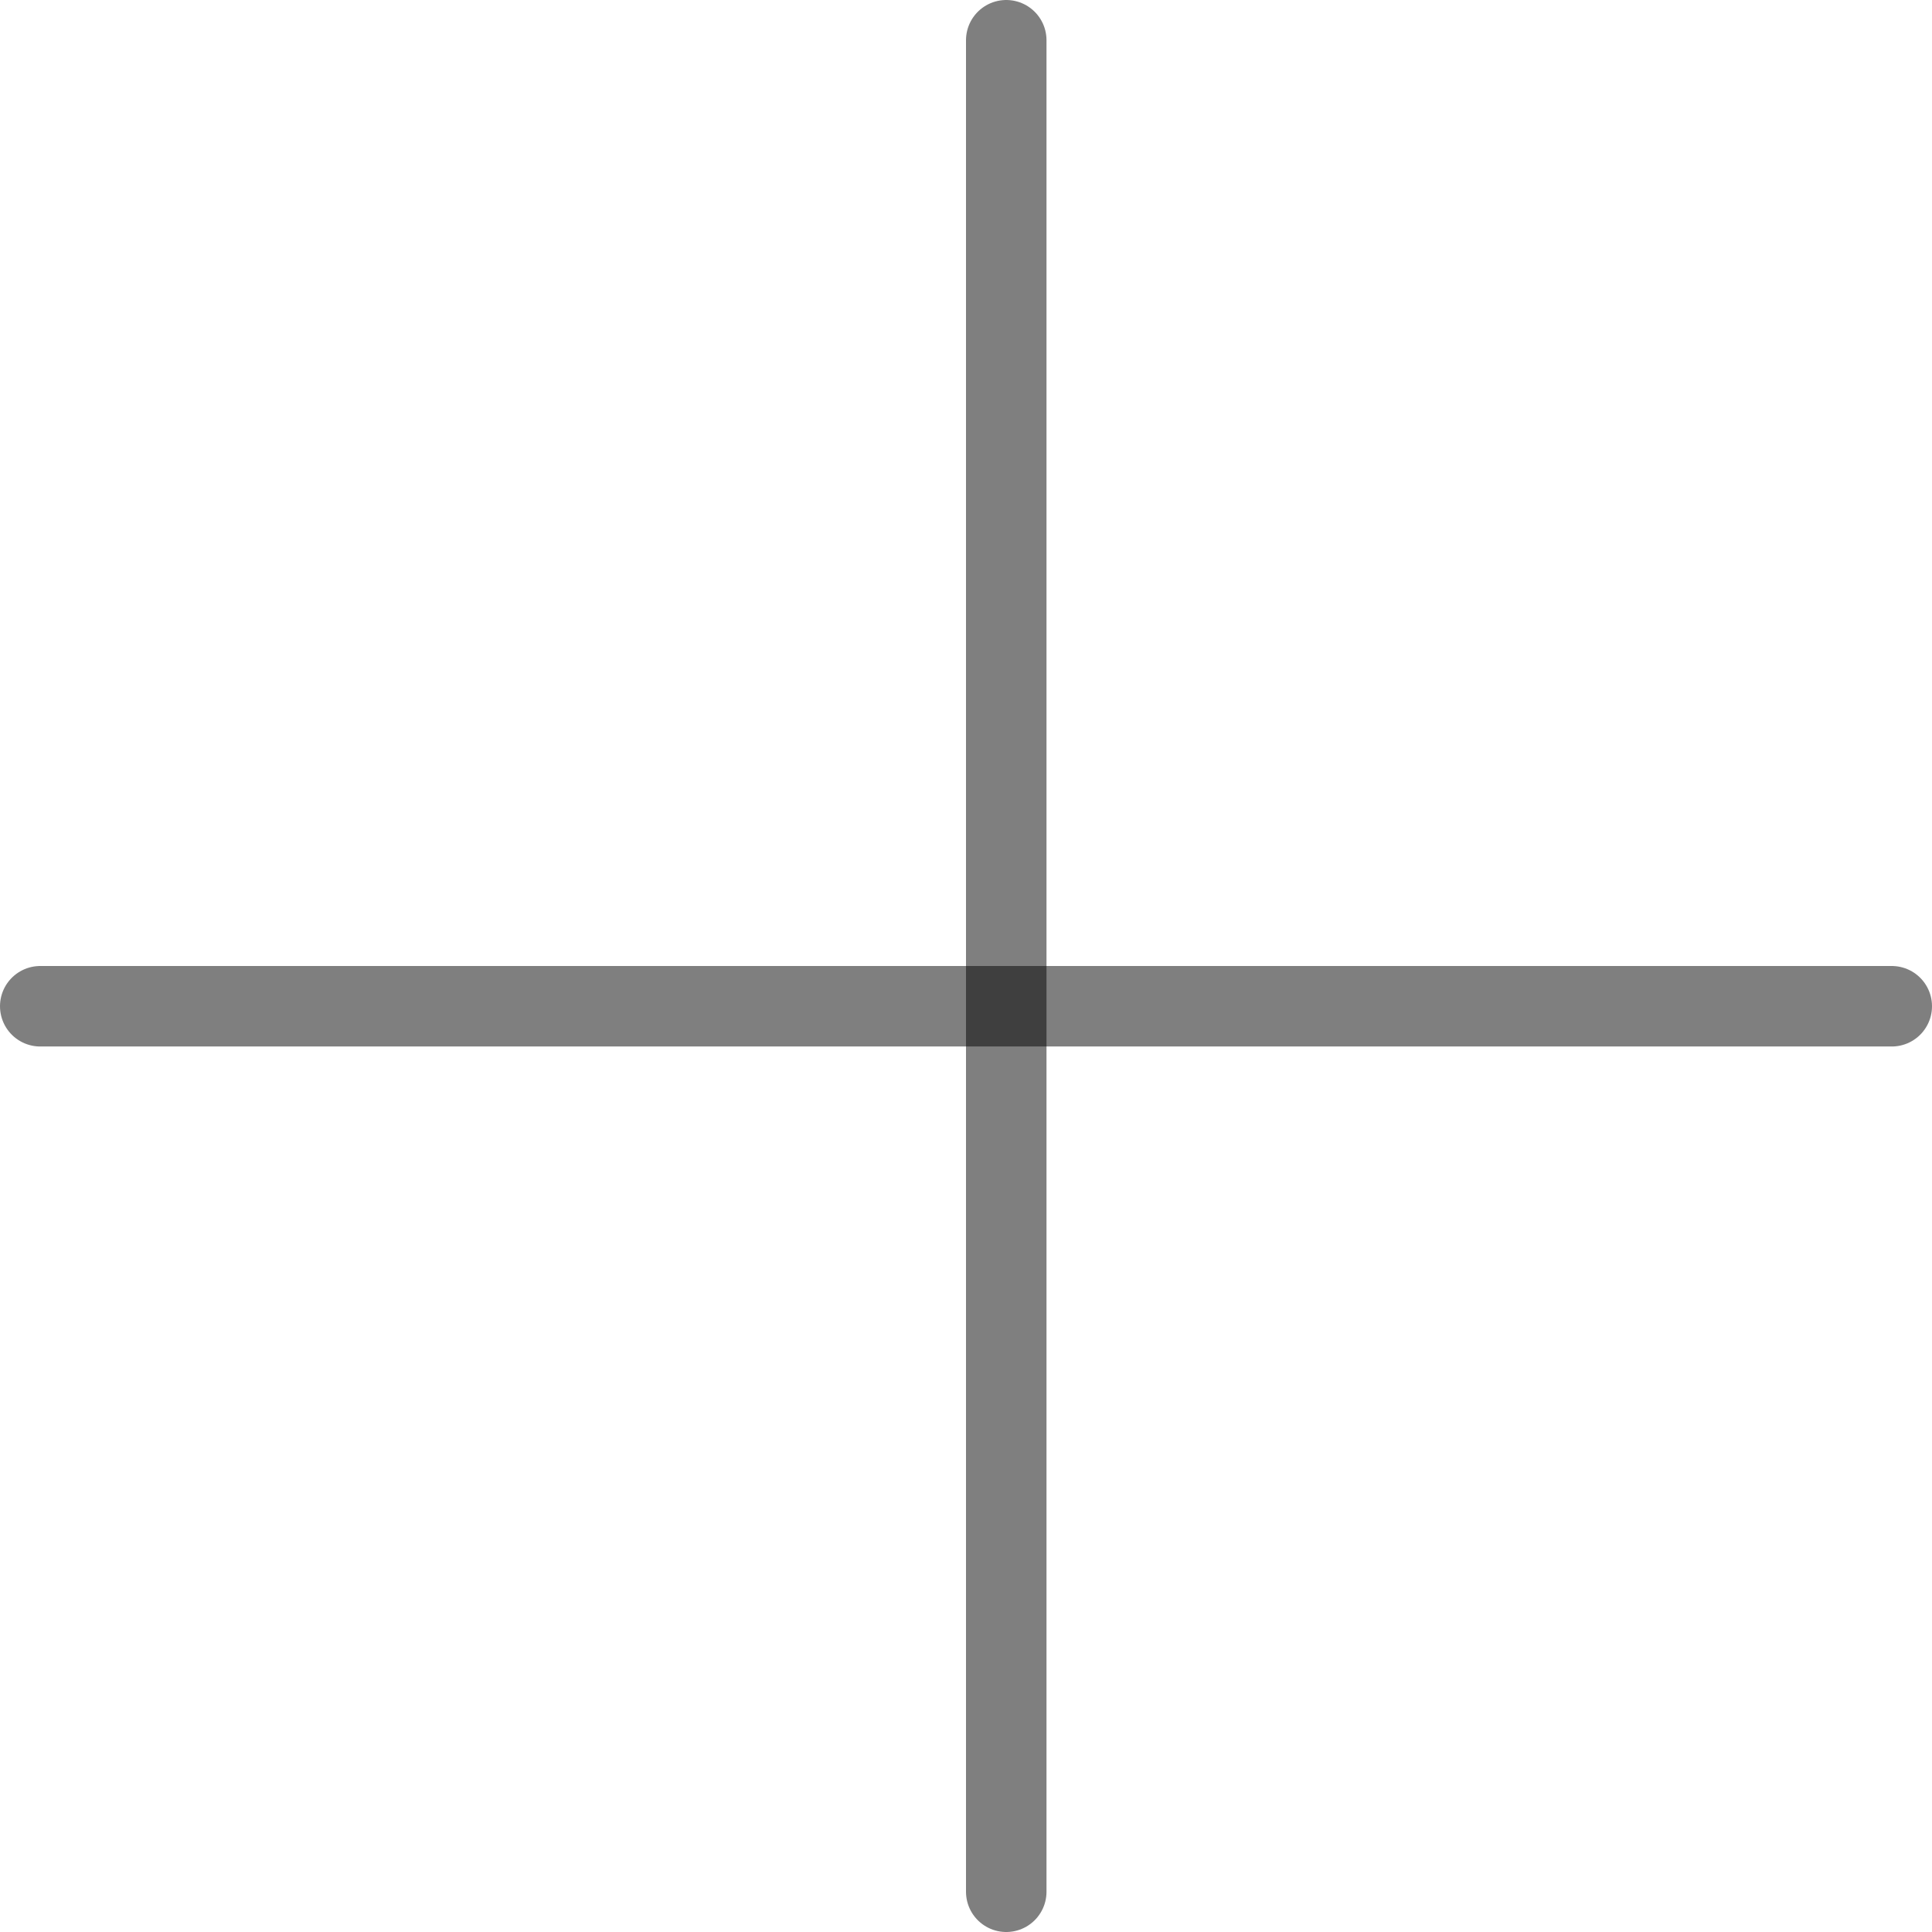
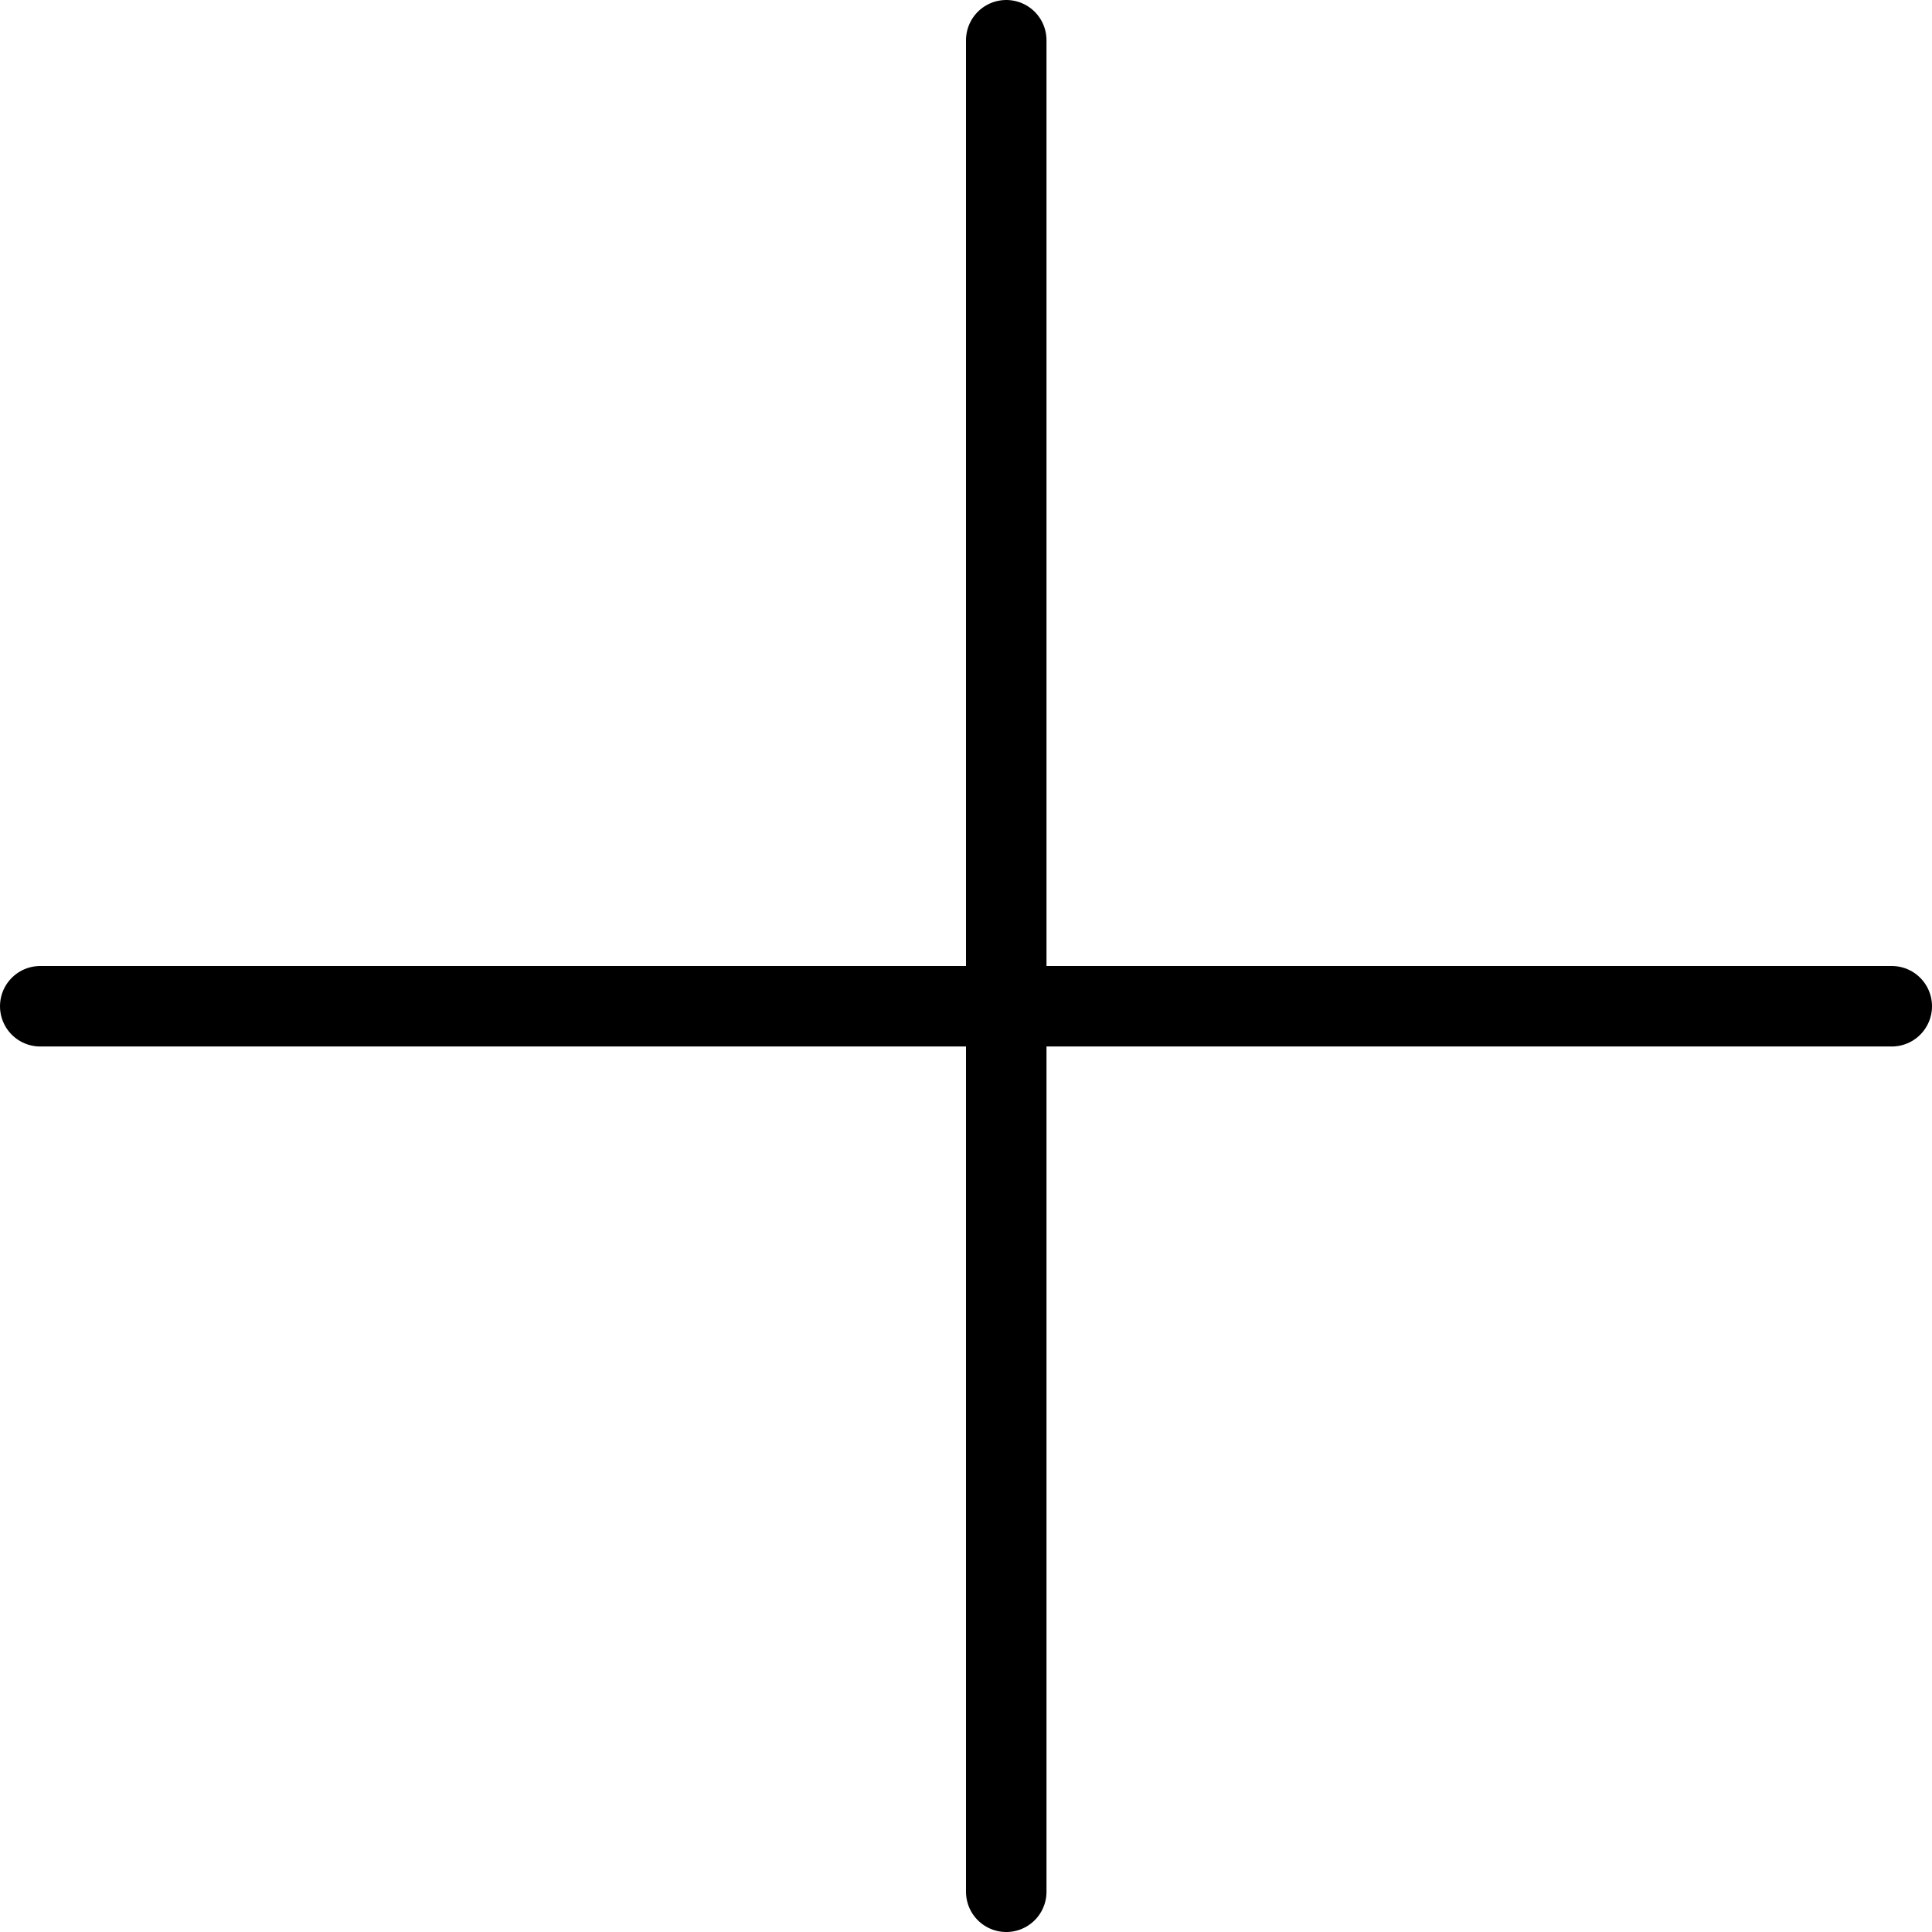
<svg xmlns="http://www.w3.org/2000/svg" width="24" height="24" viewBox="0 0 24 24" fill="none">
-   <line x1="12.5" y1="0.5" x2="12.5" y2="23.5" stroke="rgba(0,0,0,0.5)" stroke-linecap="round" stroke-linejoin="round" />
-   <line x1="0.5" y1="12.5" x2="23.5" y2="12.5" stroke="rgba(0,0,0,0.5)" stroke-linecap="round" stroke-linejoin="round" />
+   <line x1="12.5" y1="0.5" x2="12.5" y2="23.5" stroke="rgba(0,0,0,1)" stroke-linecap="round" stroke-linejoin="round" />
+   <line x1="0.5" y1="12.5" x2="23.5" y2="12.5" stroke="rgba(0,0,0,1)" stroke-linecap="round" stroke-linejoin="round" />
</svg>
